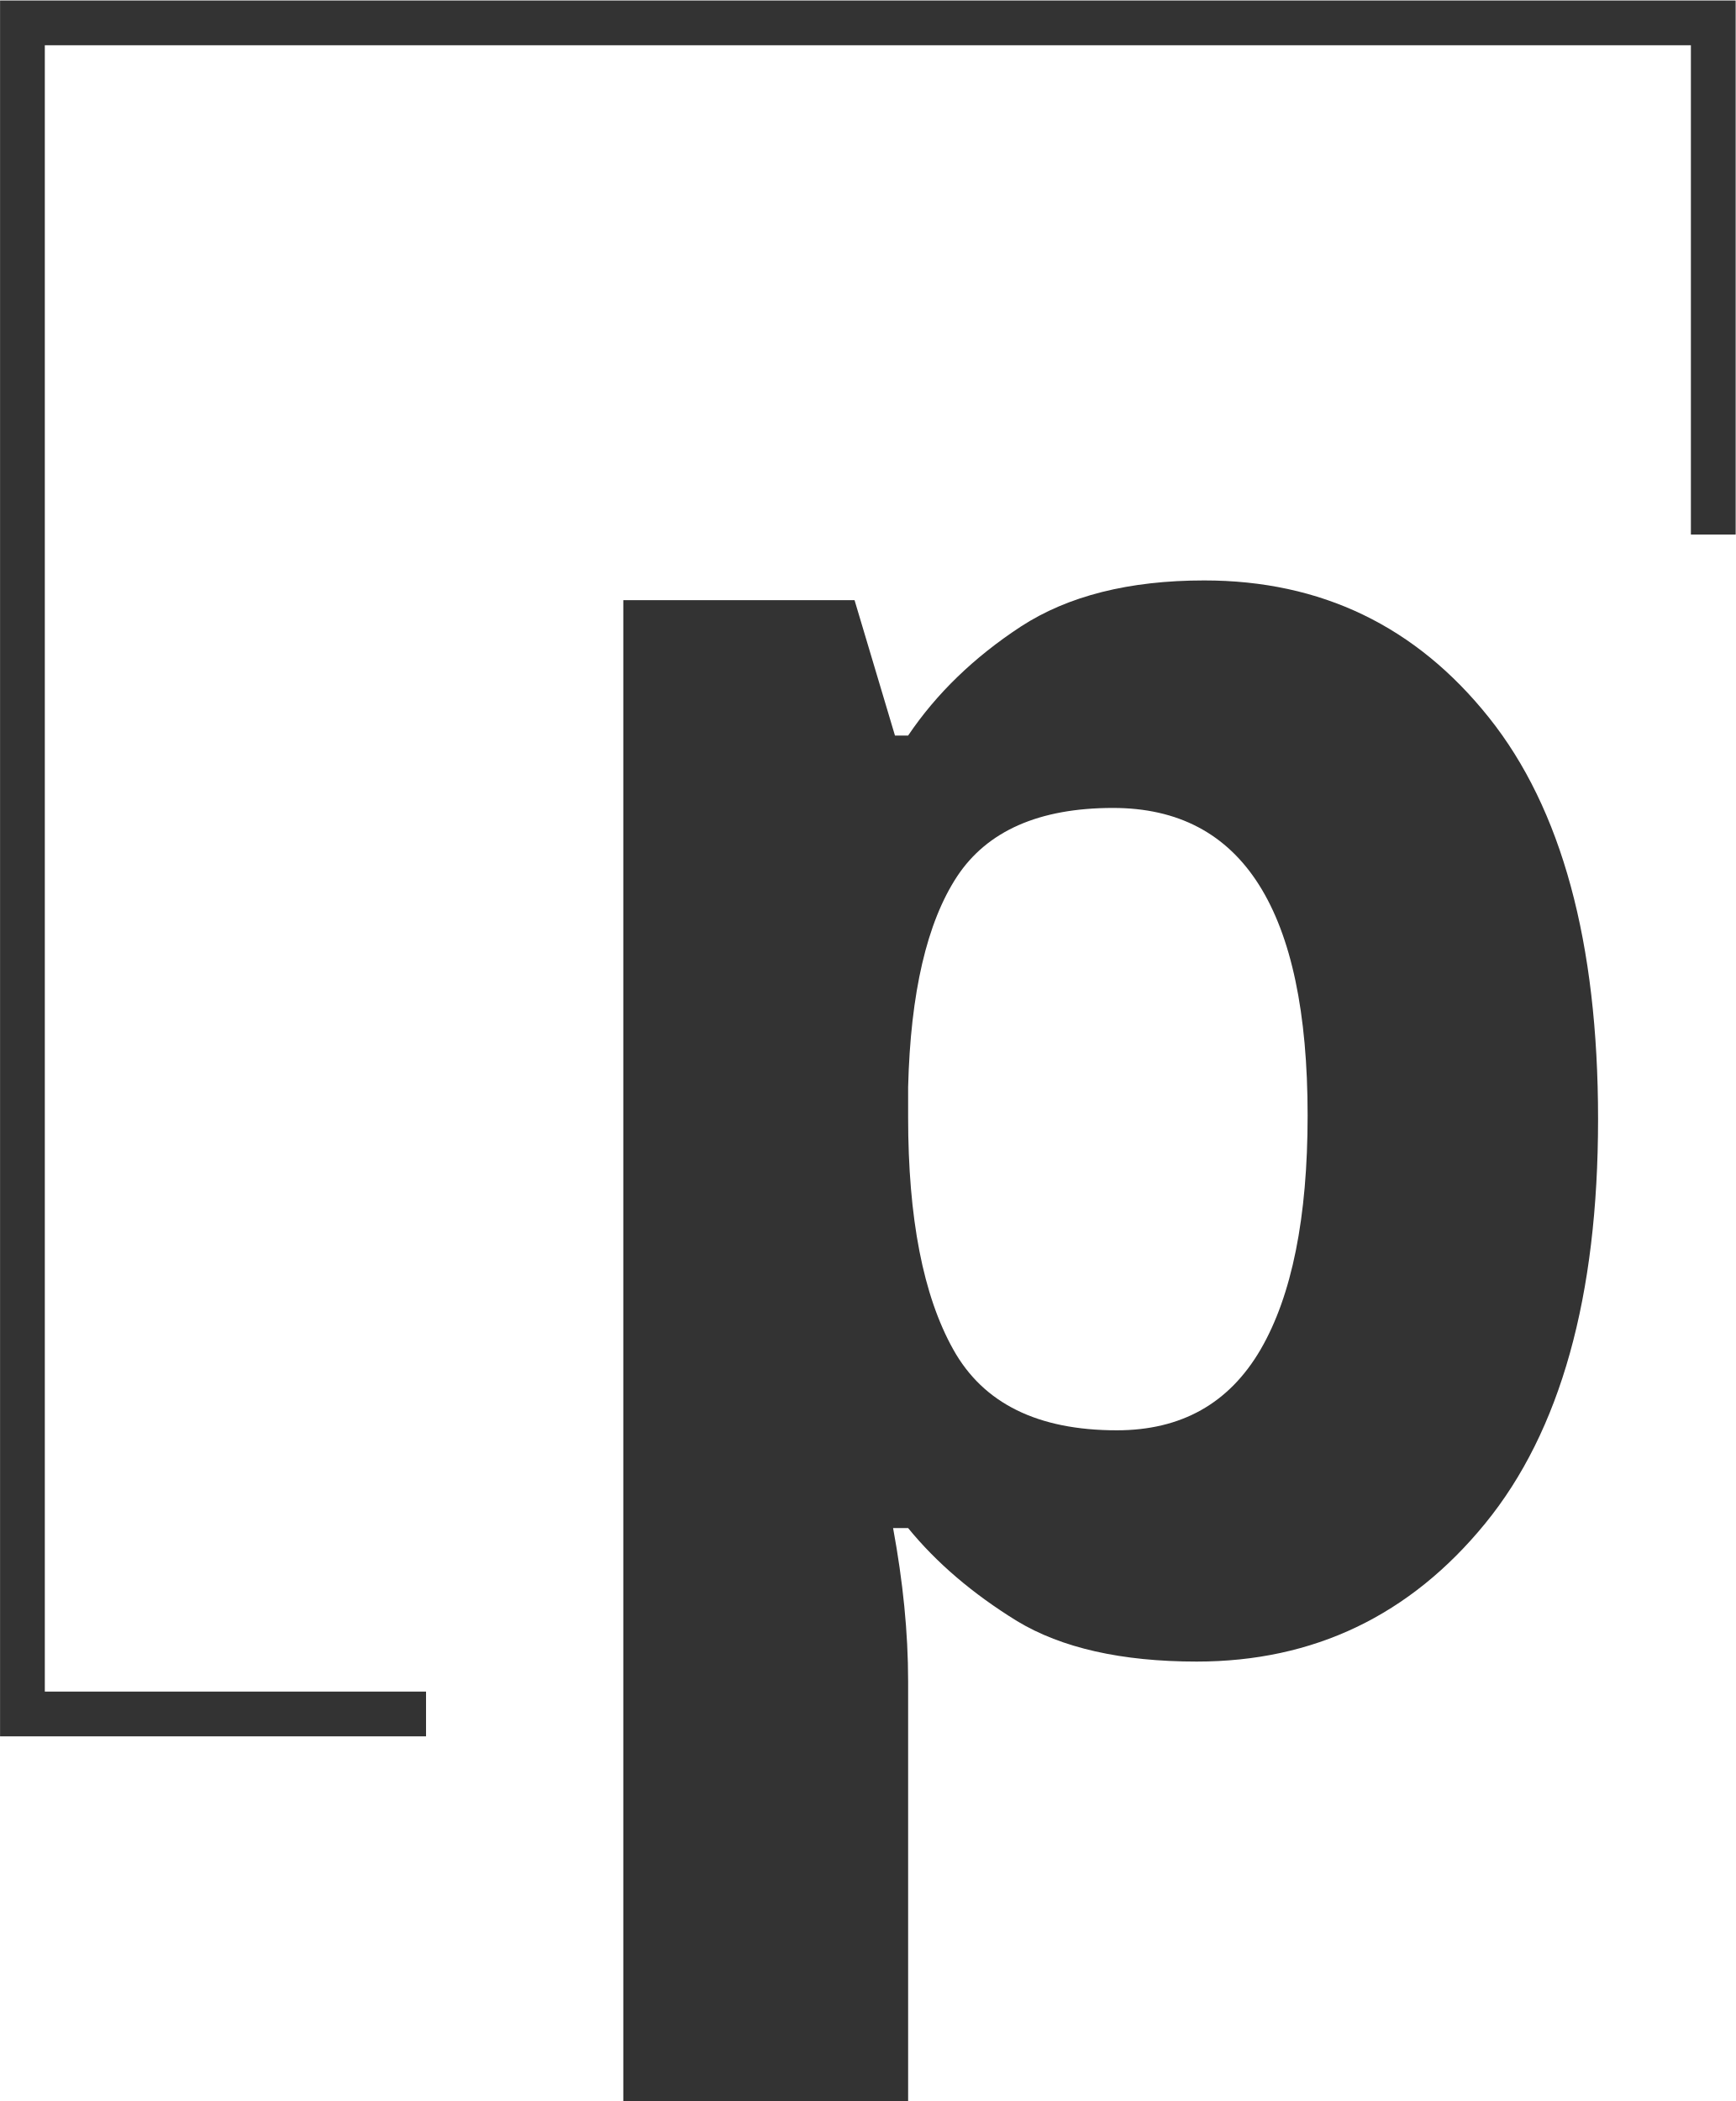
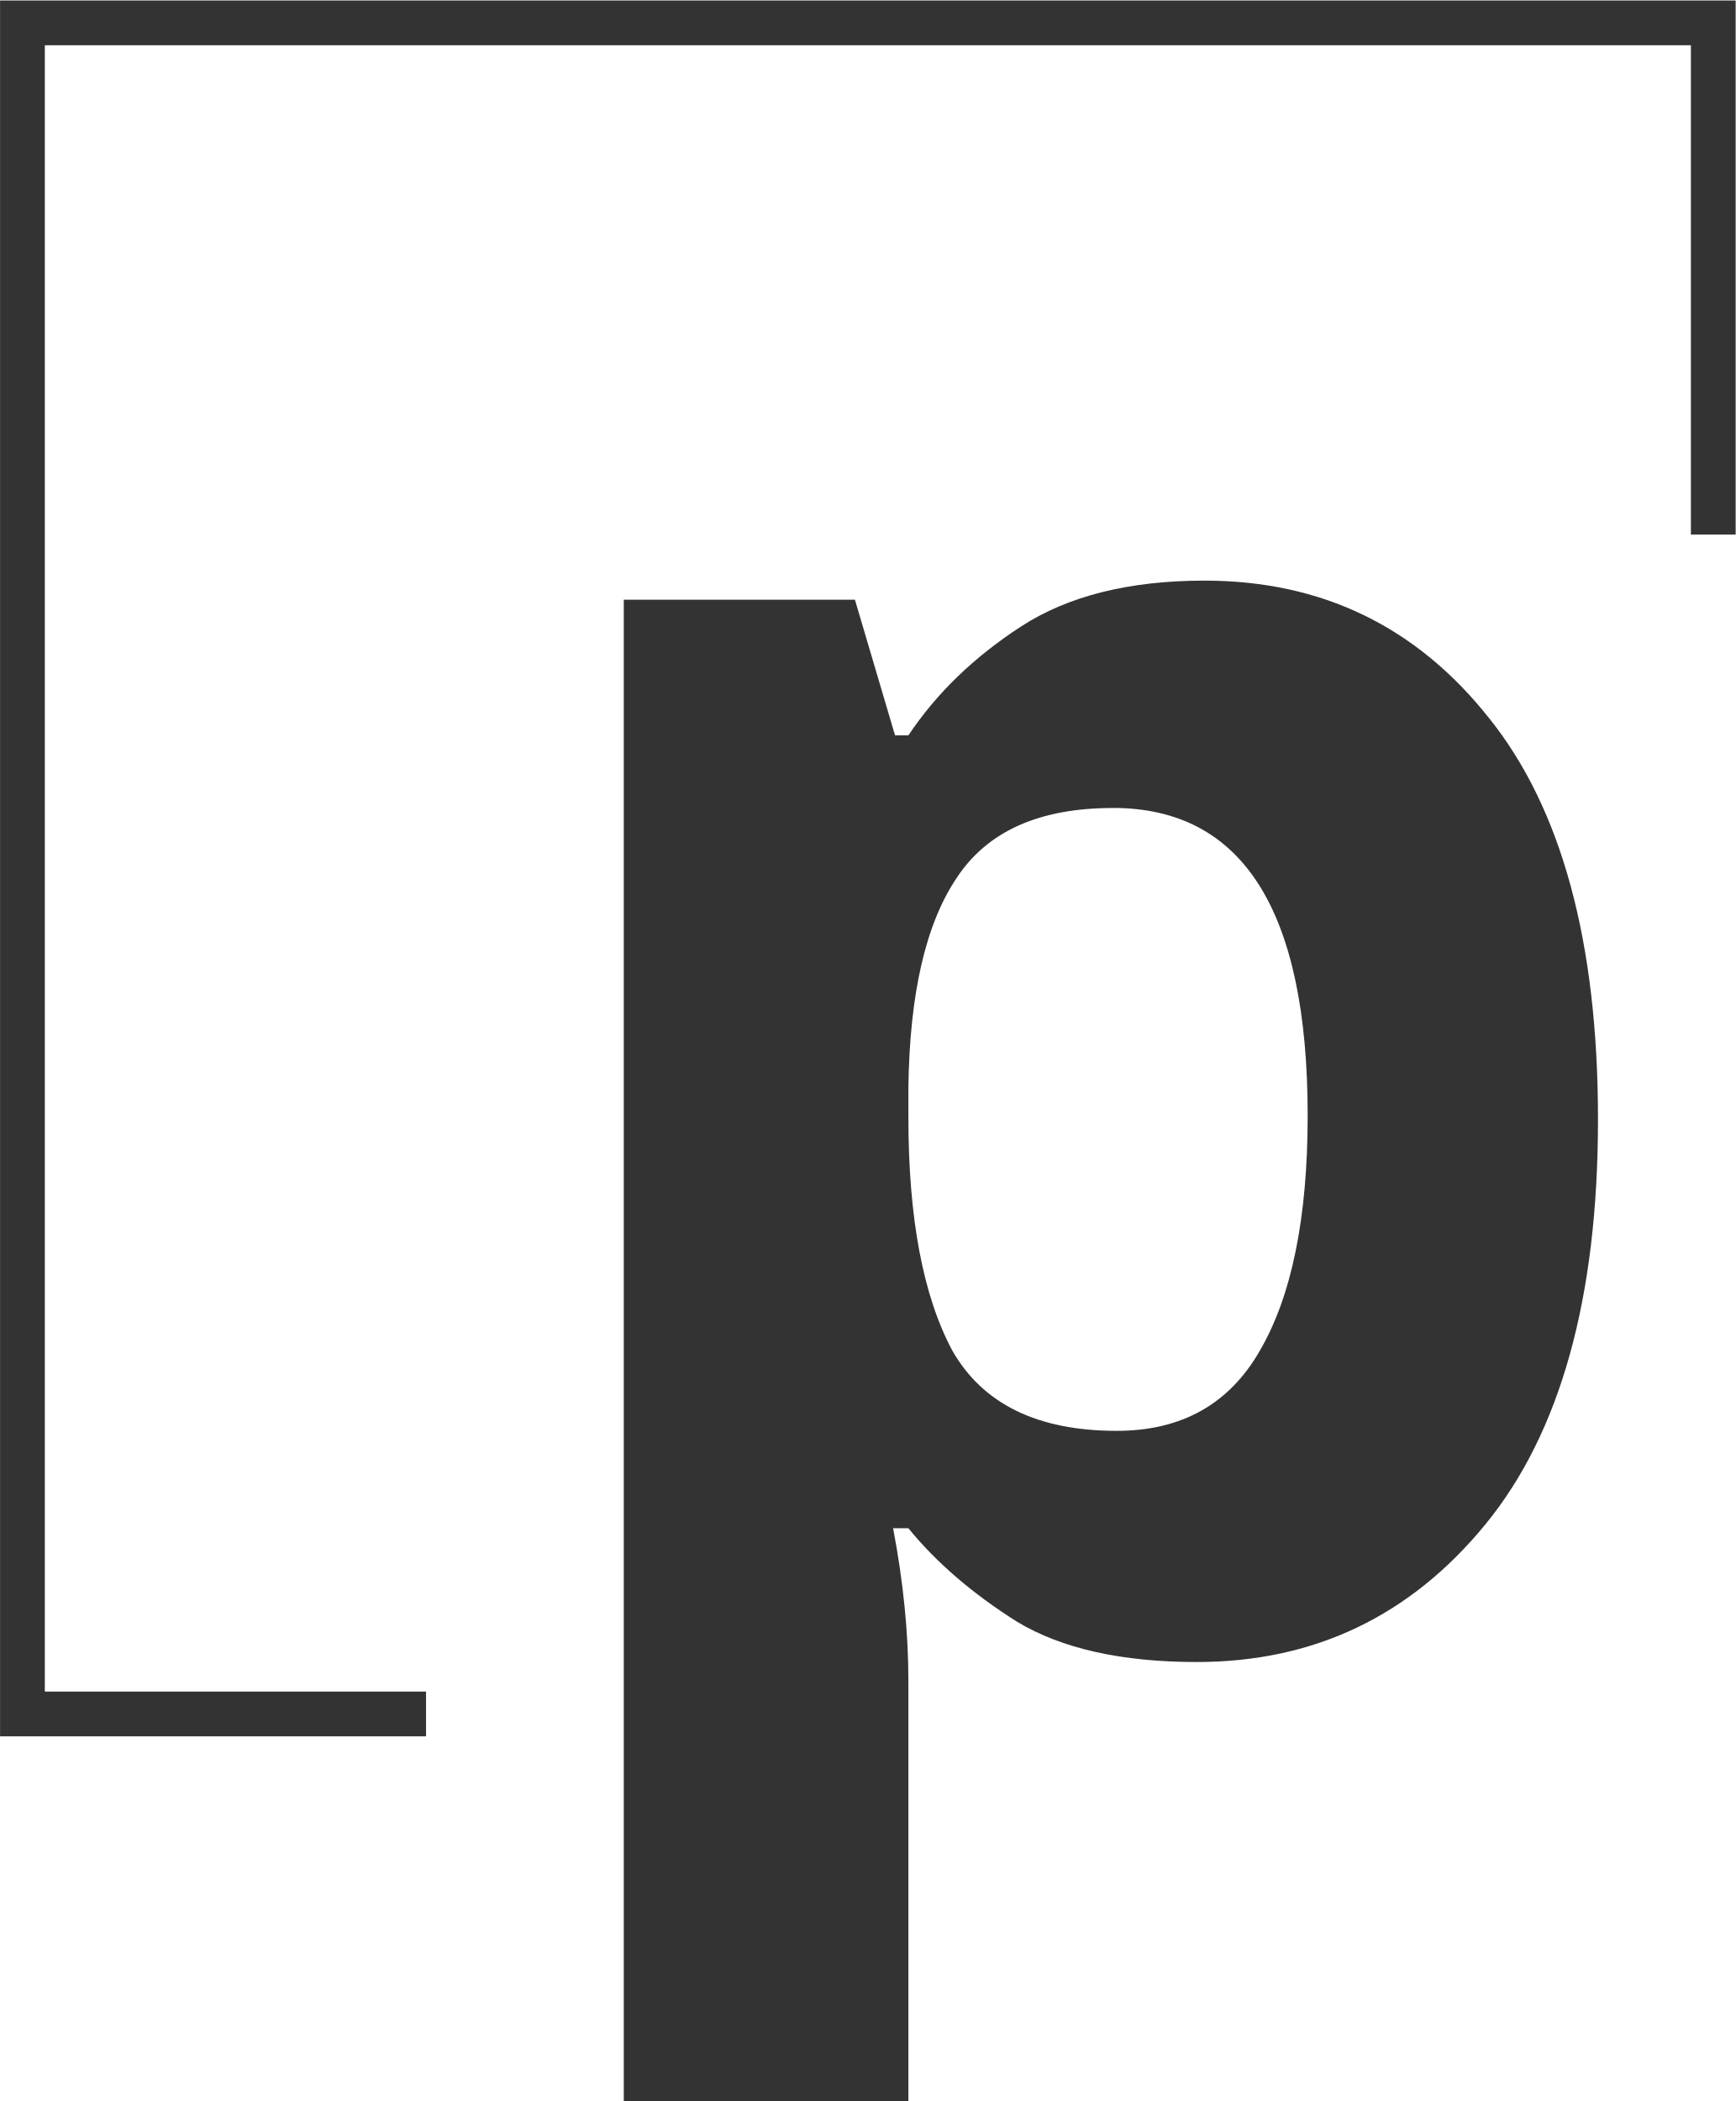
<svg xmlns="http://www.w3.org/2000/svg" width="28.852mm" height="34.919mm" version="1.1" viewBox="0 0 28.852 34.919">
  <g transform="translate(-29.006 302.35)">
    <path transform="matrix(.26458 0 0 .26458 0 -1e3)" d="m217.27 2670.4v-32.143h-106.23v106.23h25.357" fill="none" stroke="#333" stroke-width="2.812" />
-     <text x="36.897" y="-275.047" fill="#333333" font-family="Voltaire" font-size="13.231px" letter-spacing="0px" stroke-width=".331" word-spacing="0px" style="line-height:1.25em" xml:space="preserve">
-       <tspan x="36.897" y="-275.047" fill="#333333" font-family="'Noto Sans'" font-size="31.755px" font-weight="bold" stroke-width=".331" style="font-feature-settings:normal;font-variant-caps:normal;font-variant-ligatures:normal;font-variant-numeric:normal">p</tspan>
-     </text>
+     <path d="m49.028-292.7q2.921 0 4.731 2.286 1.81 2.255 1.81 6.669 0 4.446-1.873 6.732t-4.795 2.286q-1.873 0-2.985-0.667-1.111-0.699-1.81-1.556h-0.254q0.254 1.334 0.254 2.54v6.986h-4.731v-24.959h3.842l0.667 2.255h0.222q0.699-1.048 1.873-1.81t3.049-0.762zm-1.524 3.779q-1.842 0-2.604 1.175-0.762 1.143-0.794 3.461v0.508q0 2.509 0.73 3.874 0.762 1.334 2.731 1.334 1.619 0 2.382-1.334 0.794-1.365 0.794-3.906 0-5.113-3.239-5.113z" fill="#333" stroke-width=".331" aria-label="p" />
  </g>
</svg>
